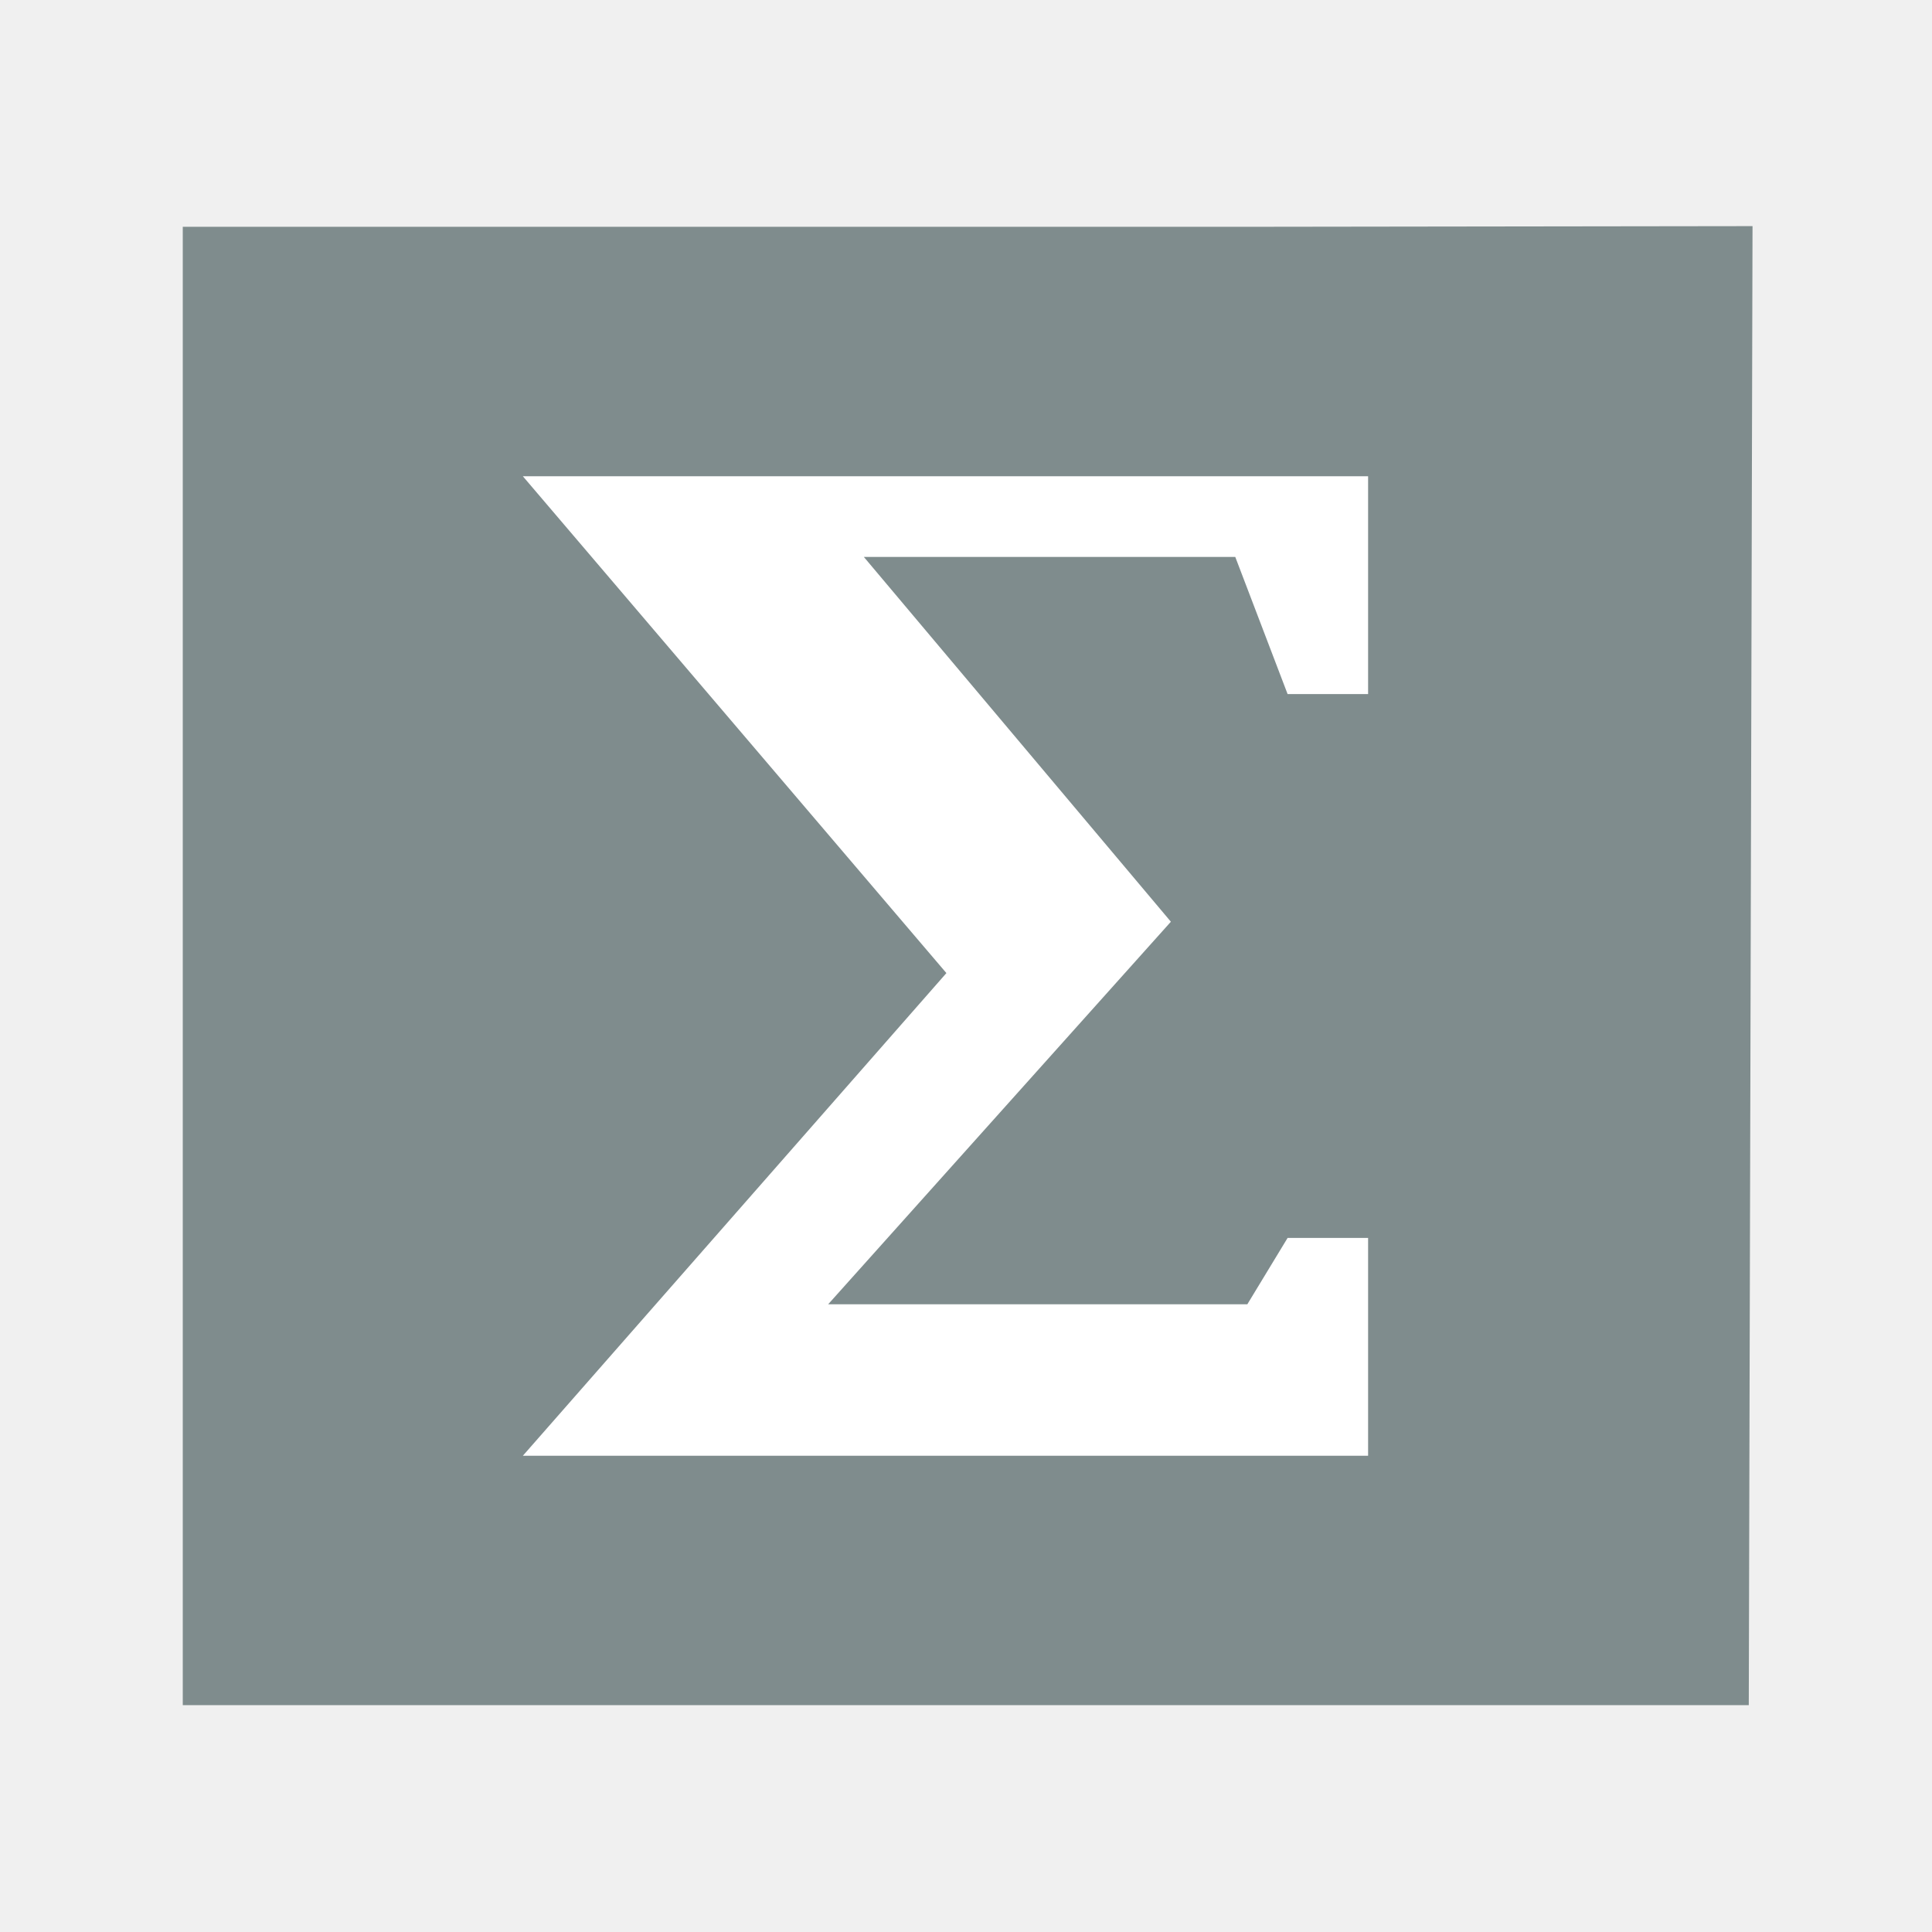
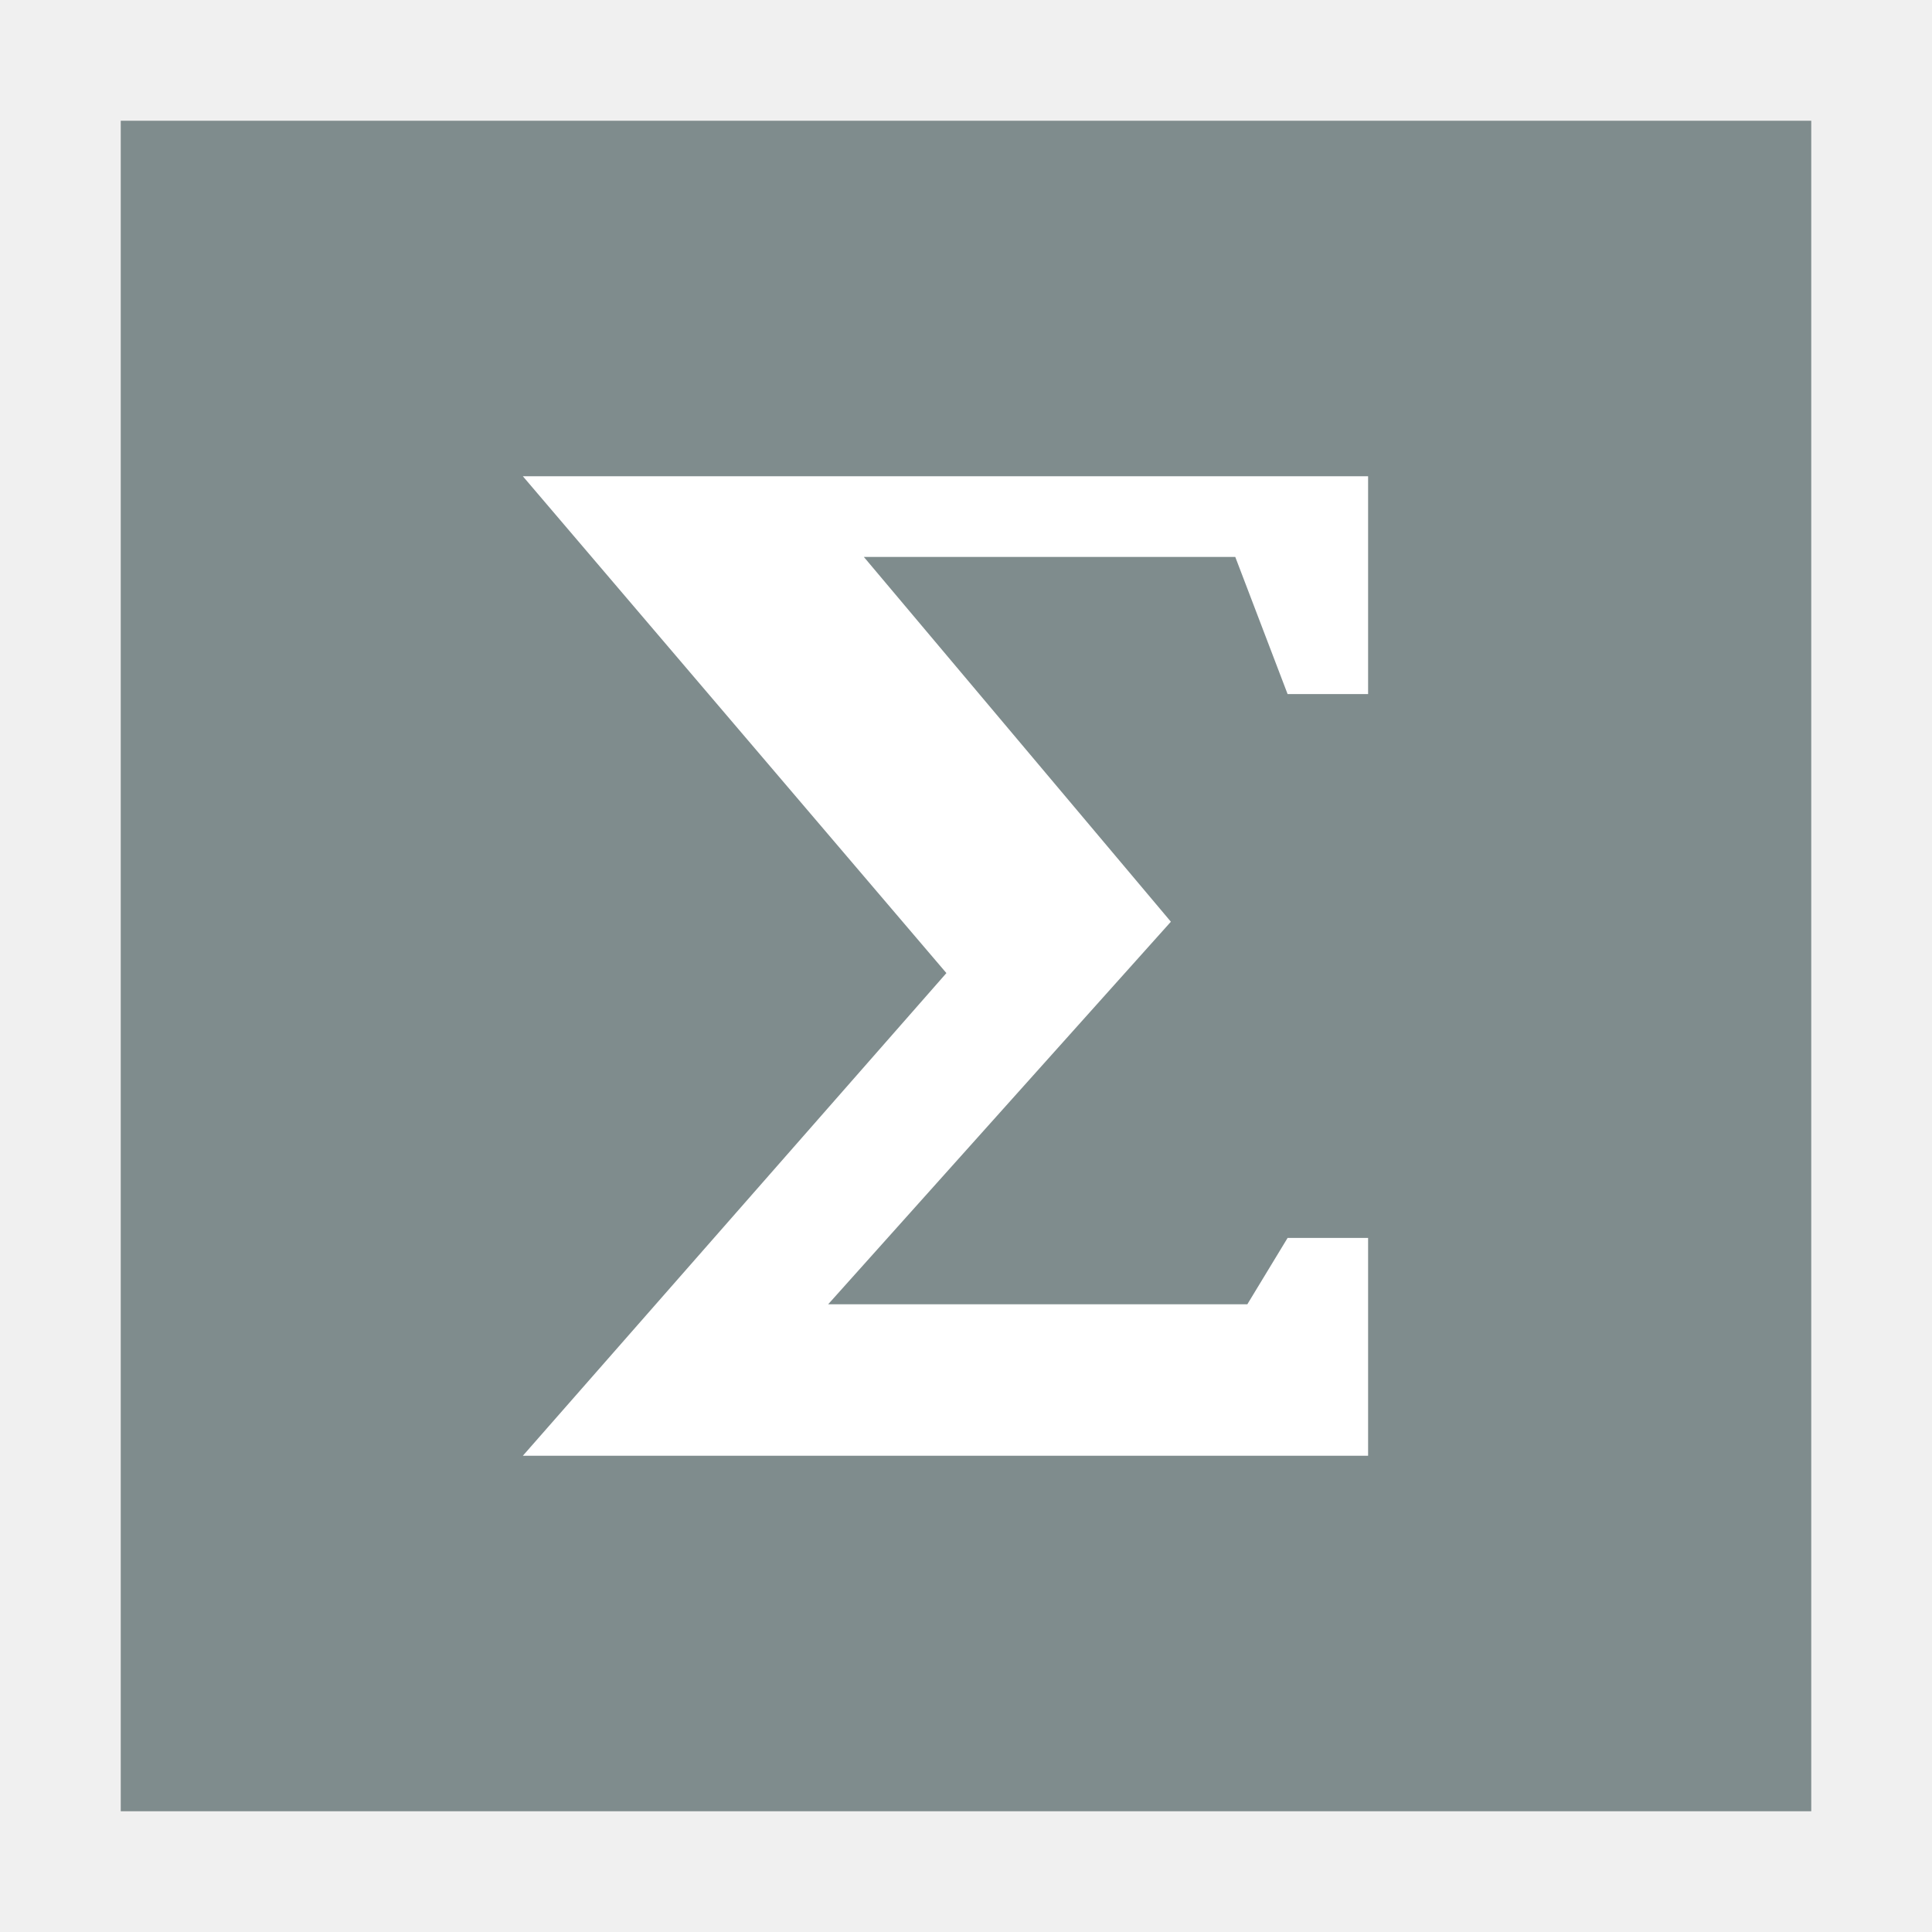
- <svg xmlns="http://www.w3.org/2000/svg" viewBox="0 0 48 48">
-   <path fill="#7f8c8d" d="m4.541 5.635v36.729h38.907l.093-36.746-12.681.017z" />
-   <path fill="#fff" d="m29.09 22.9l-8.514 9.504h10.414l1-1.648h2v5.412h-21l10.523-11.992-10.523-12.344h21v5.412h-2l-1.3-3.407h-9.228z" />
+ <svg xmlns="http://www.w3.org/2000/svg" version="1.1" viewBox="0 0 48 48">
+   <path style="fill:#7f8c8d" id="path2" d="M 3,3 V 45 H 45 V 3 Z" />
+   <path style="fill:#fff" id="path4" d="m29.09 22.9l-8.514 9.504h10.414l1-1.648h2v5.412h-21l10.523-11.992-10.523-12.344h21v5.412h-2l-1.3-3.407h-9.228z" />
</svg>
